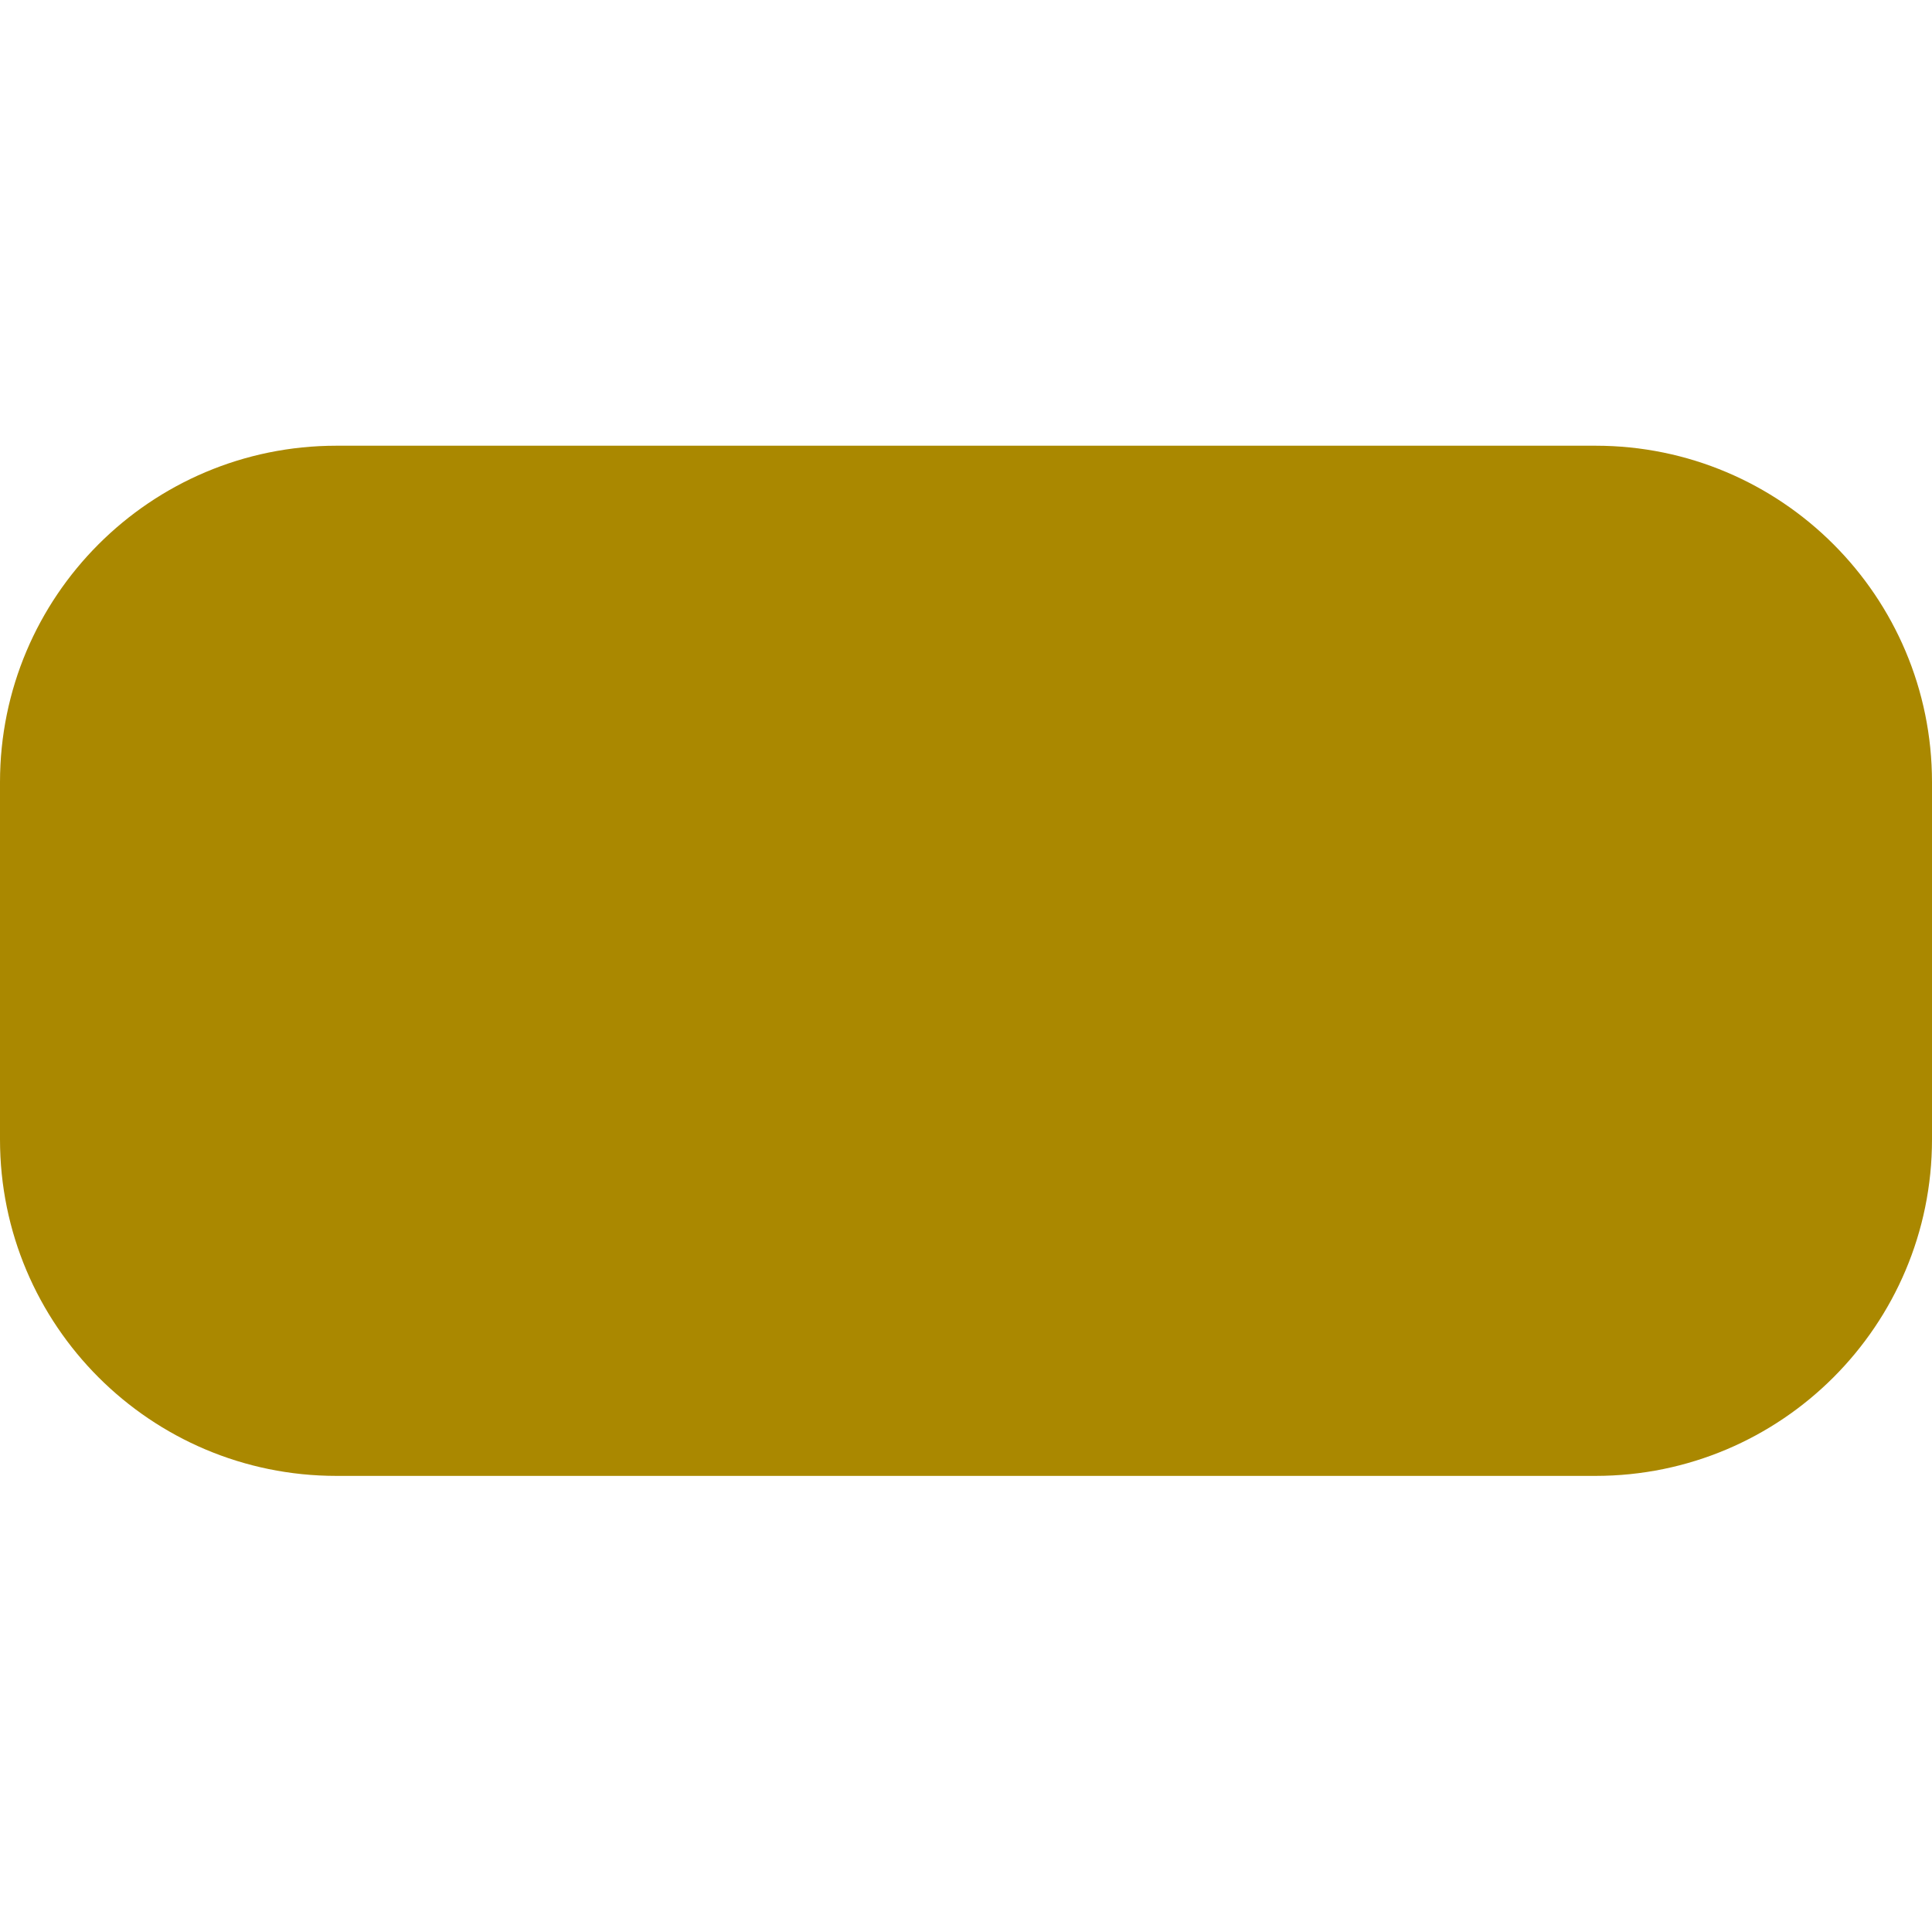
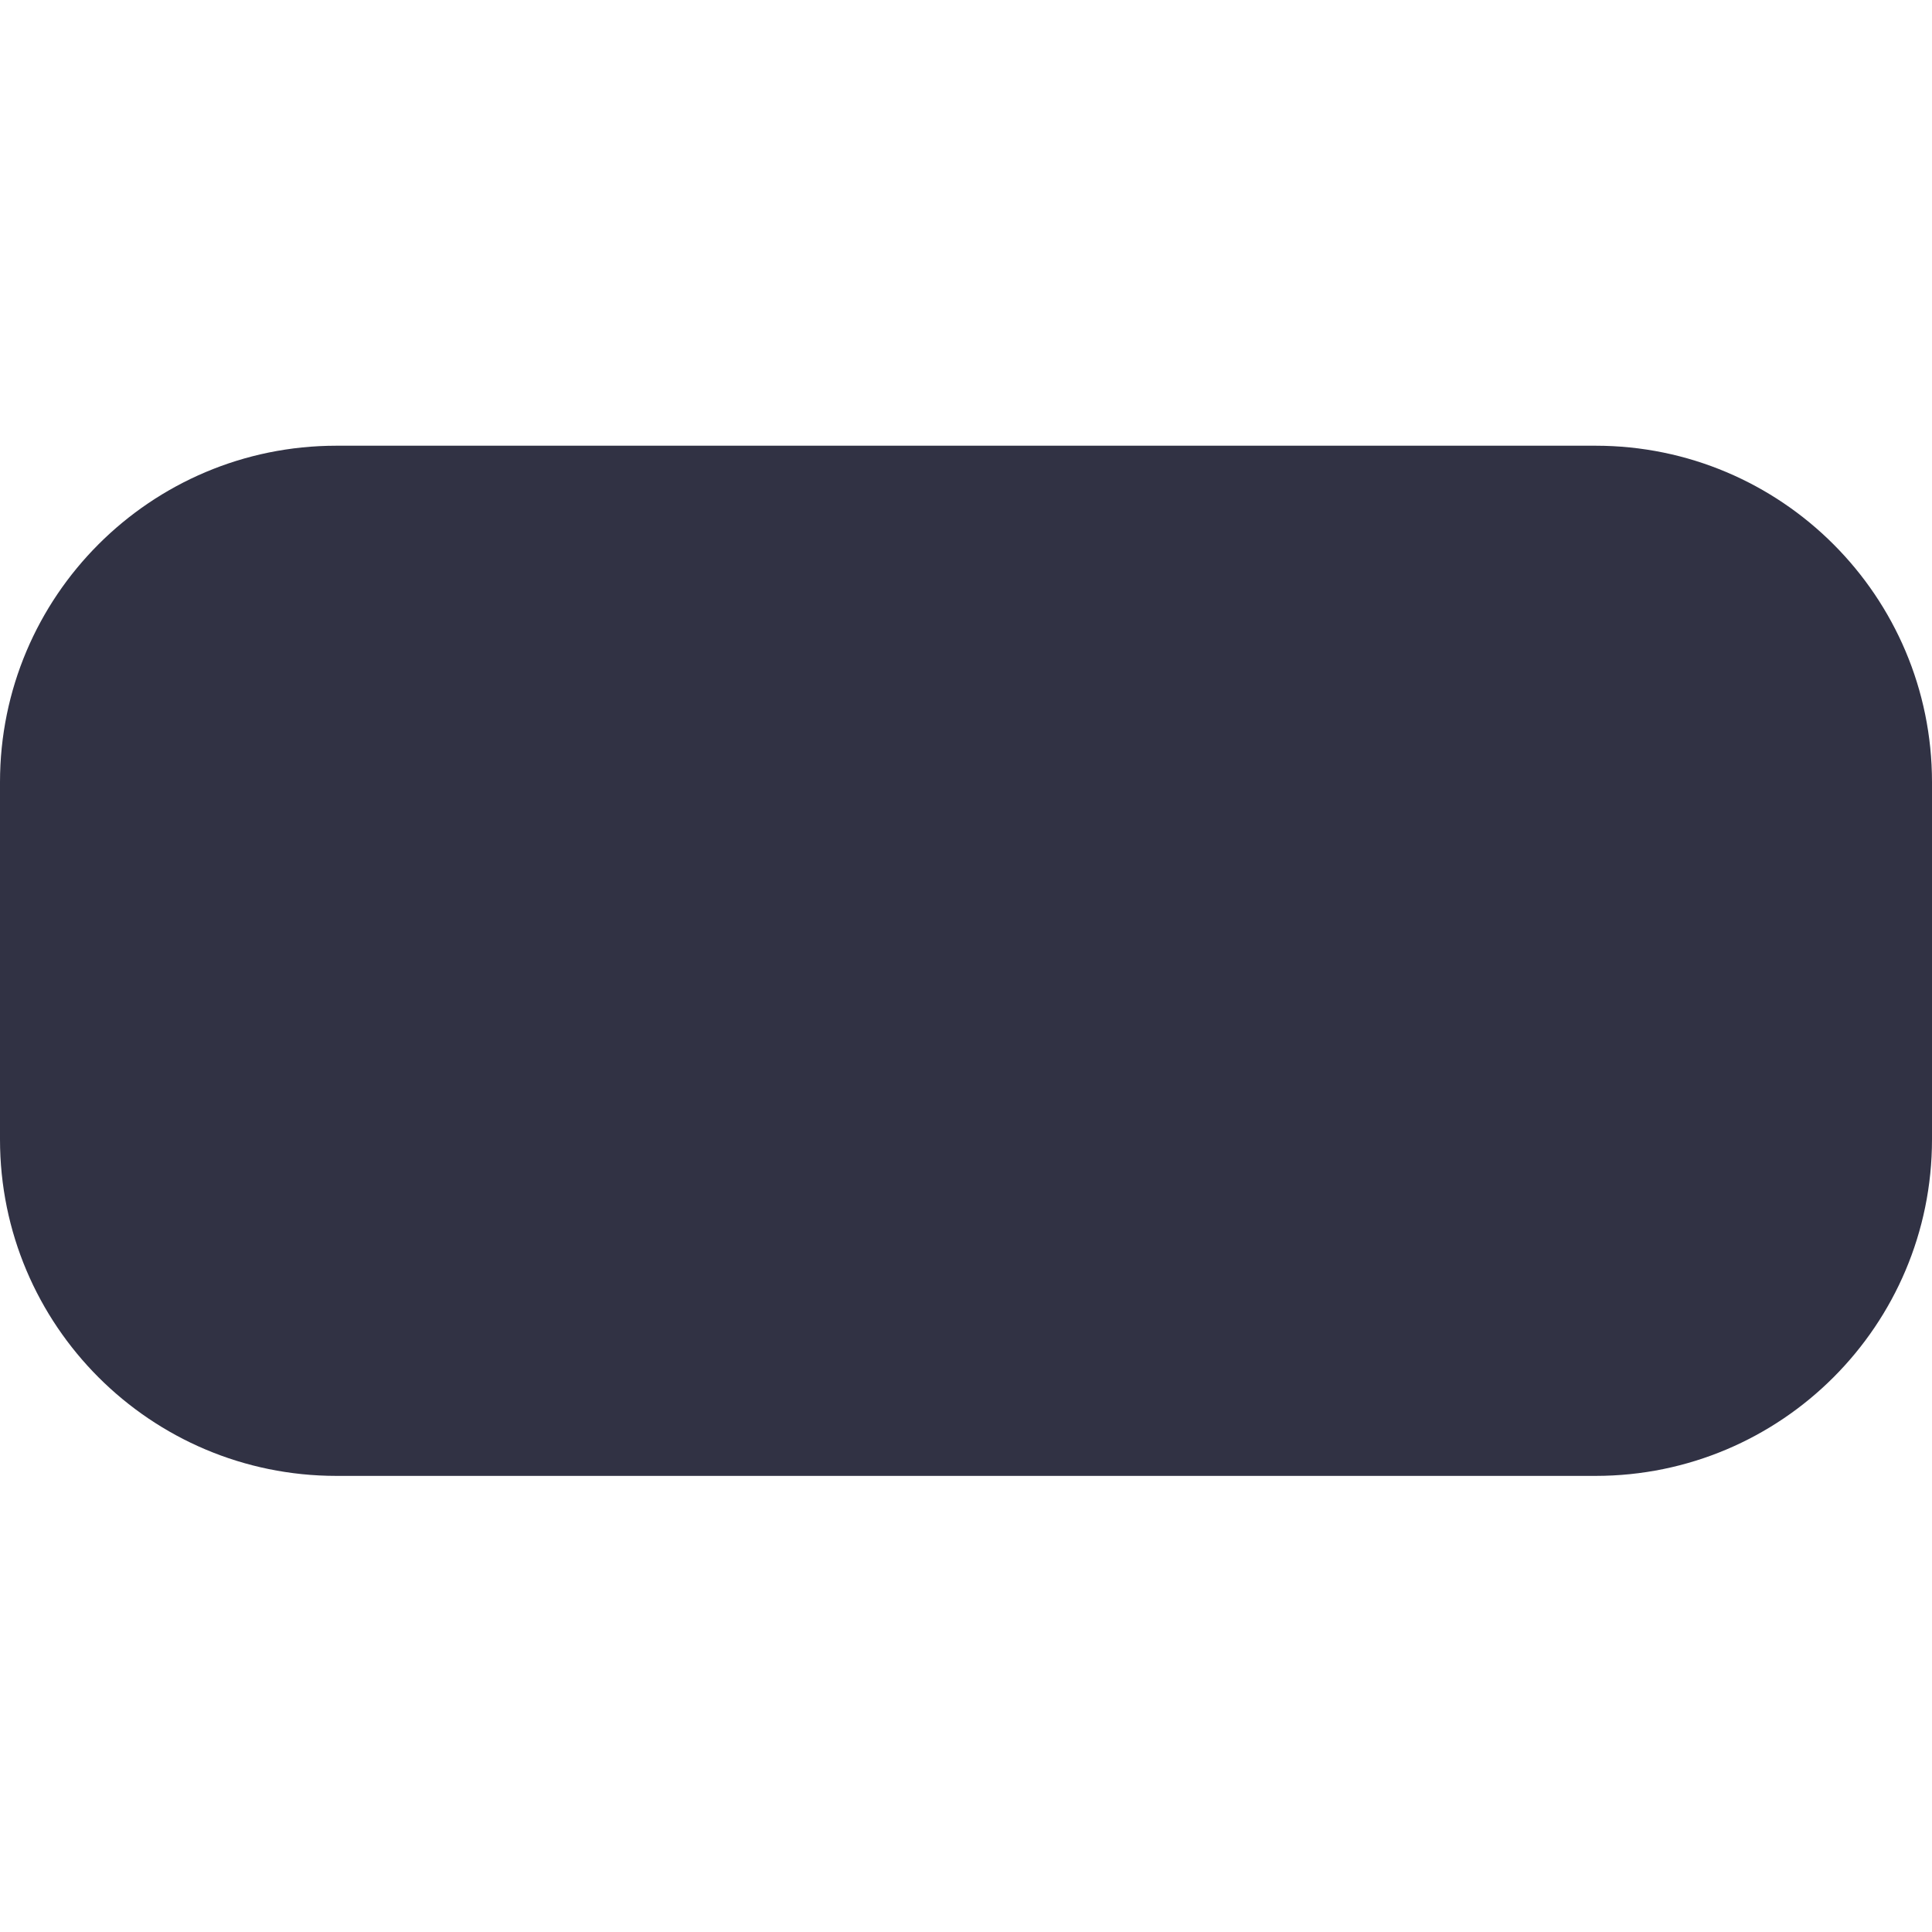
<svg xmlns="http://www.w3.org/2000/svg" width="26" height="26" viewBox="0 0 6.879 6.879" version="1.1" id="svg1">
  <defs id="defs1" />
-   <rect style="fill:#aa8800;fill-opacity:1;stroke:none;stroke-width:1.52;stroke-dasharray:none;stroke-opacity:1;paint-order:fill markers stroke" id="rect14" width="6.879" height="3.668" x="-1.6799928e-10" y="1.587" rx="1.198" />
+   <rect style="fill:#313244;fill-opacity:1;stroke:none;stroke-width:1.52;stroke-dasharray:none;stroke-opacity:1;paint-order:fill markers stroke" id="rect14" width="6.879" height="3.668" x="-1.6799928e-10" y="1.587" rx="1.198" />
</svg>
